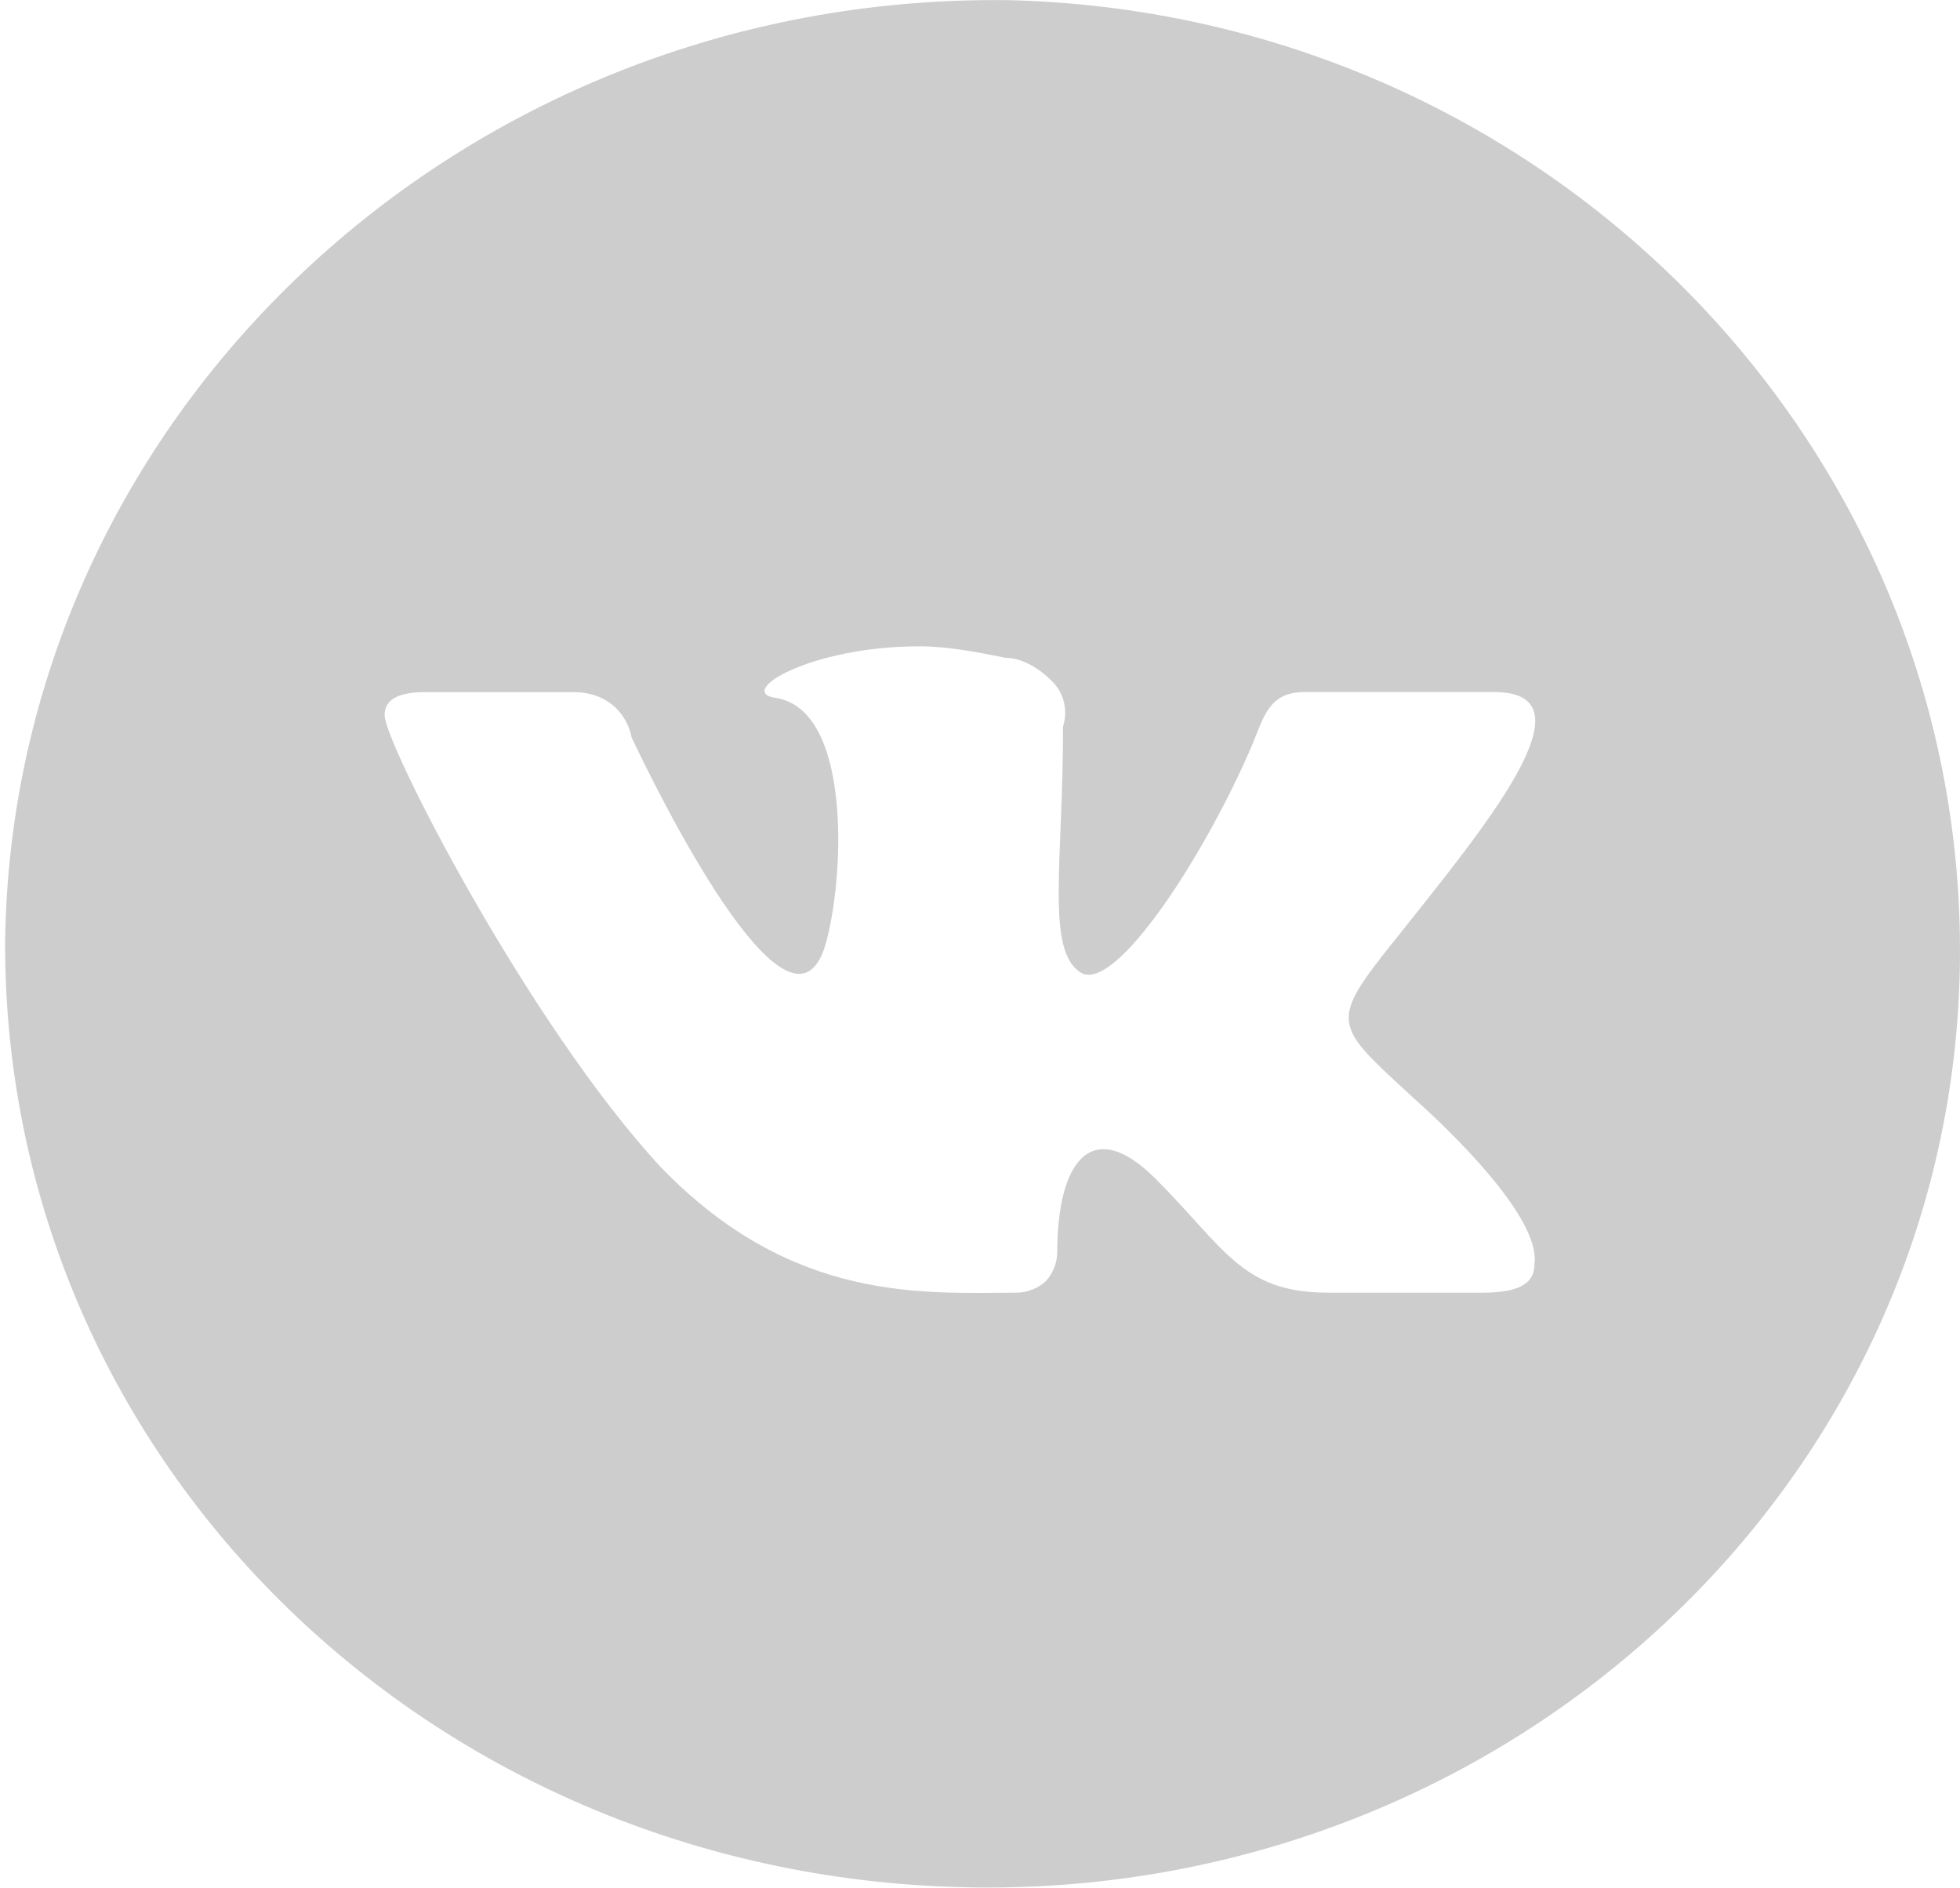
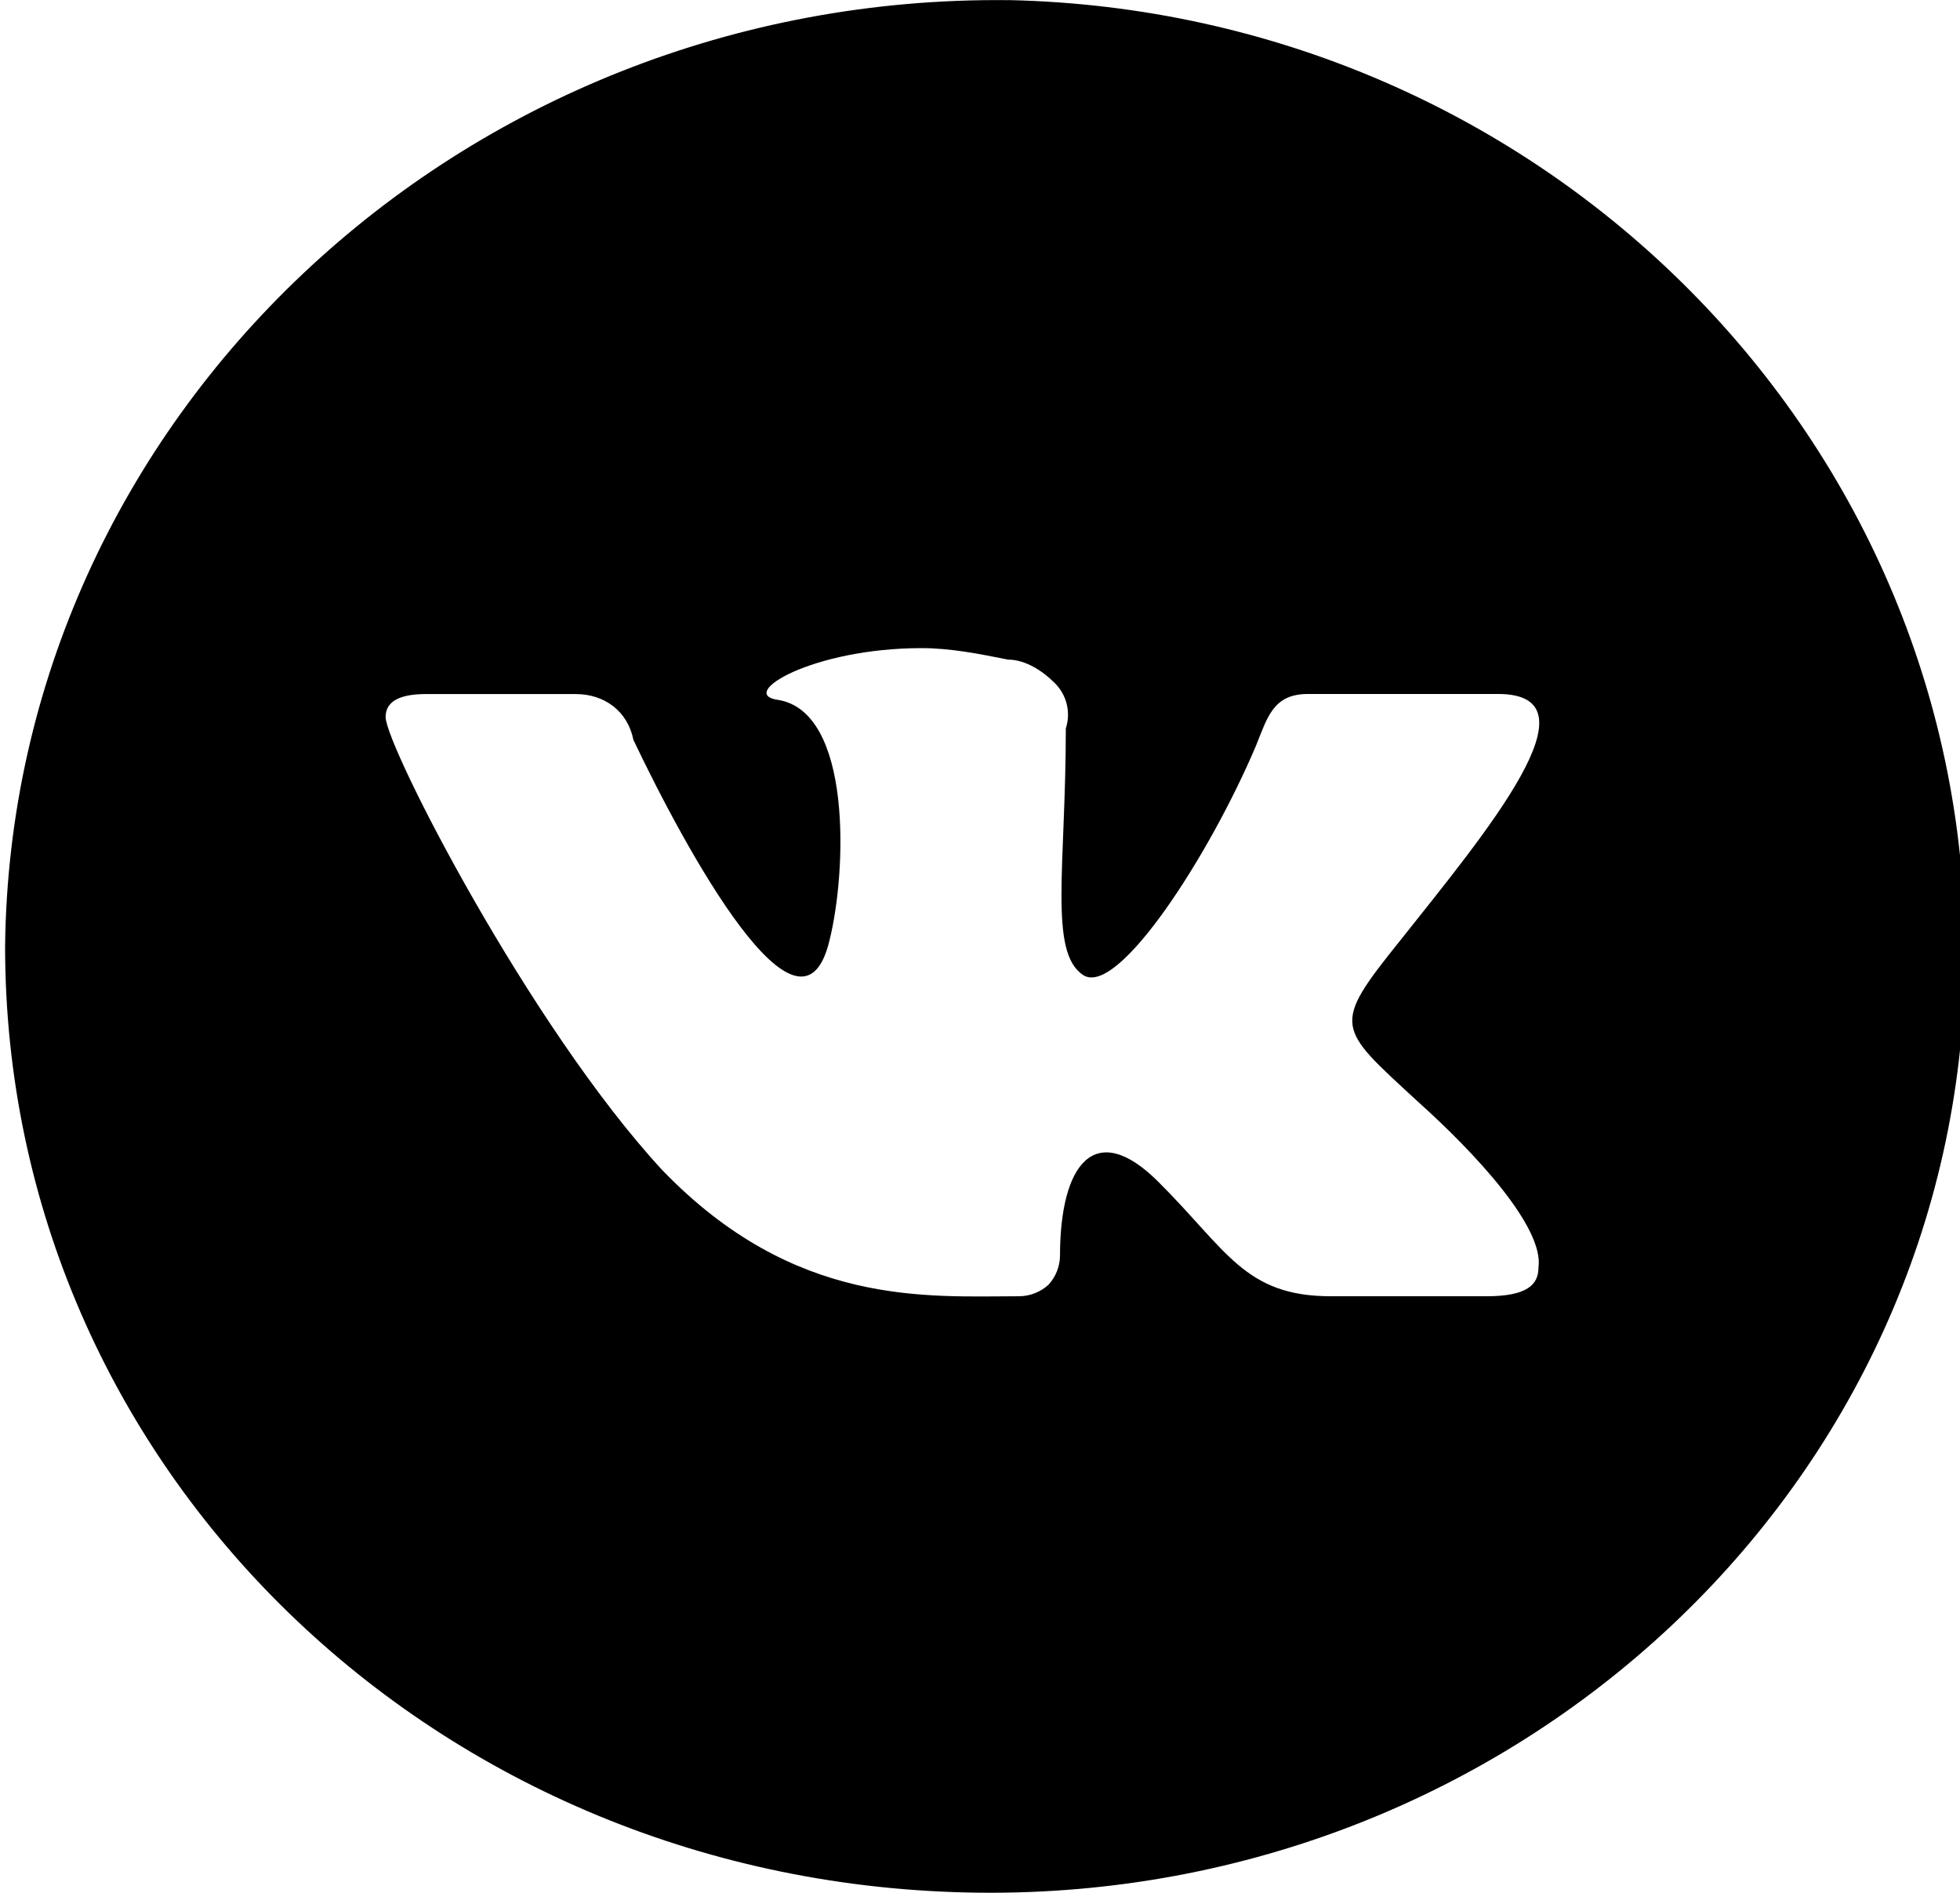
- <svg xmlns="http://www.w3.org/2000/svg" width="27" height="26" fill="none">
-   <path d="M19.475 15.127c-1.109-1.024-1.188-1.024-.238-2.206 1.188-1.497 2.773-3.388 1.347-3.388H17.97c-.475 0-.554.316-.713.71-.633 1.496-1.9 3.466-2.376 3.15-.475-.314-.237-1.496-.237-3.387a.61.61 0 0 0-.159-.63c-.158-.158-.396-.315-.633-.315-.396-.079-.792-.158-1.188-.158-1.505 0-2.535.63-1.98.71 1.03.157.95 2.363.712 3.308-.396 1.655-1.98-1.26-2.693-2.757-.079-.394-.396-.63-.792-.63H5.852c-.317 0-.554.078-.554.315 0 .393 1.98 4.254 3.801 6.224 1.822 1.89 3.644 1.733 4.911 1.733a.607.607 0 0 0 .396-.158.6.6 0 0 0 .158-.394c0-1.26.476-1.89 1.347-1.024.95.945 1.188 1.576 2.376 1.576h2.138c.555 0 .713-.158.713-.394.08-.552-.871-1.576-1.663-2.285ZM13.852.001c7.366.157 13.226 6.066 13.147 13.235-.079 7.17-6.178 12.842-13.543 12.763C6.01 25.92.07 20.17.07 13 .15 5.753 6.327-.077 13.852.002Z" fill="#CDCDCD" />
+ <svg xmlns="http://www.w3.org/2000/svg">
+   <path d="M19.475 15.127c-1.109-1.024-1.188-1.024-.238-2.206 1.188-1.497 2.773-3.388 1.347-3.388H17.97c-.475 0-.554.316-.713.71-.633 1.496-1.9 3.466-2.376 3.15-.475-.314-.237-1.496-.237-3.387a.61.61 0 0 0-.159-.63c-.158-.158-.396-.315-.633-.315-.396-.079-.792-.158-1.188-.158-1.505 0-2.535.63-1.98.71 1.03.157.95 2.363.712 3.308-.396 1.655-1.98-1.26-2.693-2.757-.079-.394-.396-.63-.792-.63H5.852c-.317 0-.554.078-.554.315 0 .393 1.98 4.254 3.801 6.224 1.822 1.89 3.644 1.733 4.911 1.733a.607.607 0 0 0 .396-.158.6.6 0 0 0 .158-.394c0-1.26.476-1.89 1.347-1.024.95.945 1.188 1.576 2.376 1.576h2.138c.555 0 .713-.158.713-.394.08-.552-.871-1.576-1.663-2.285ZM13.852.001c7.366.157 13.226 6.066 13.147 13.235-.079 7.17-6.178 12.842-13.543 12.763C6.01 25.92.07 20.17.07 13 .15 5.753 6.327-.077 13.852.002Z" />
</svg>
